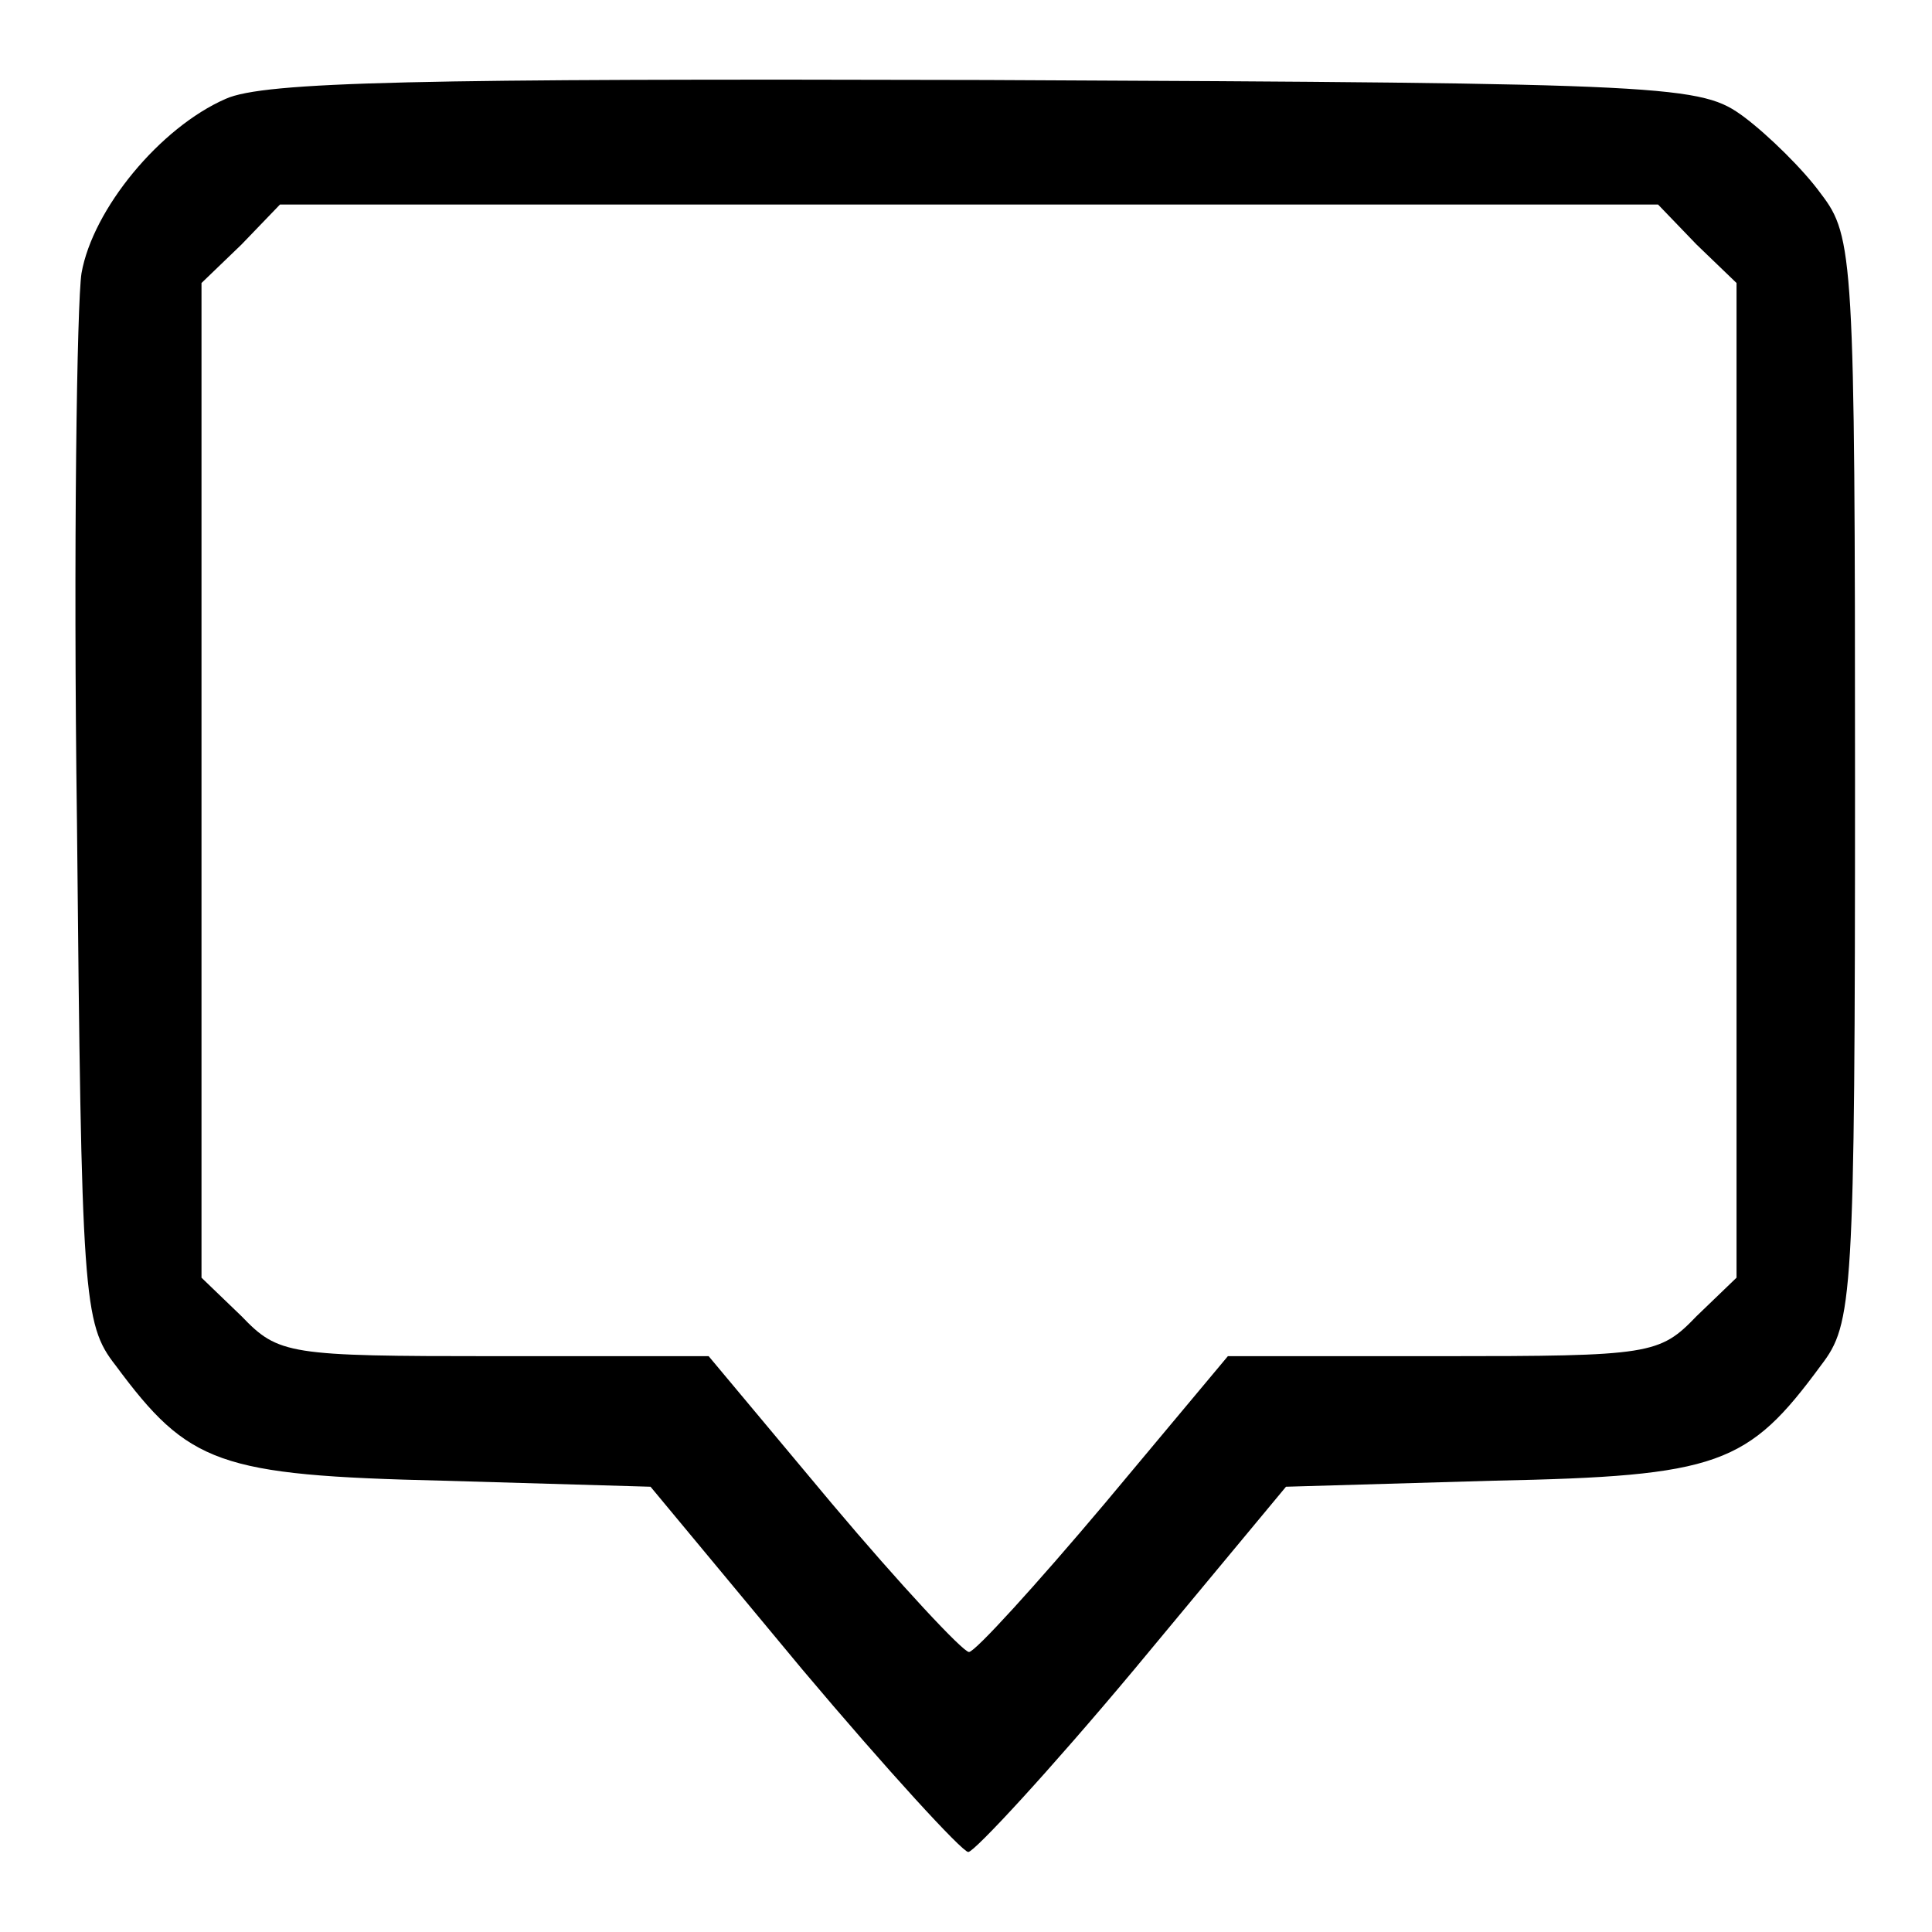
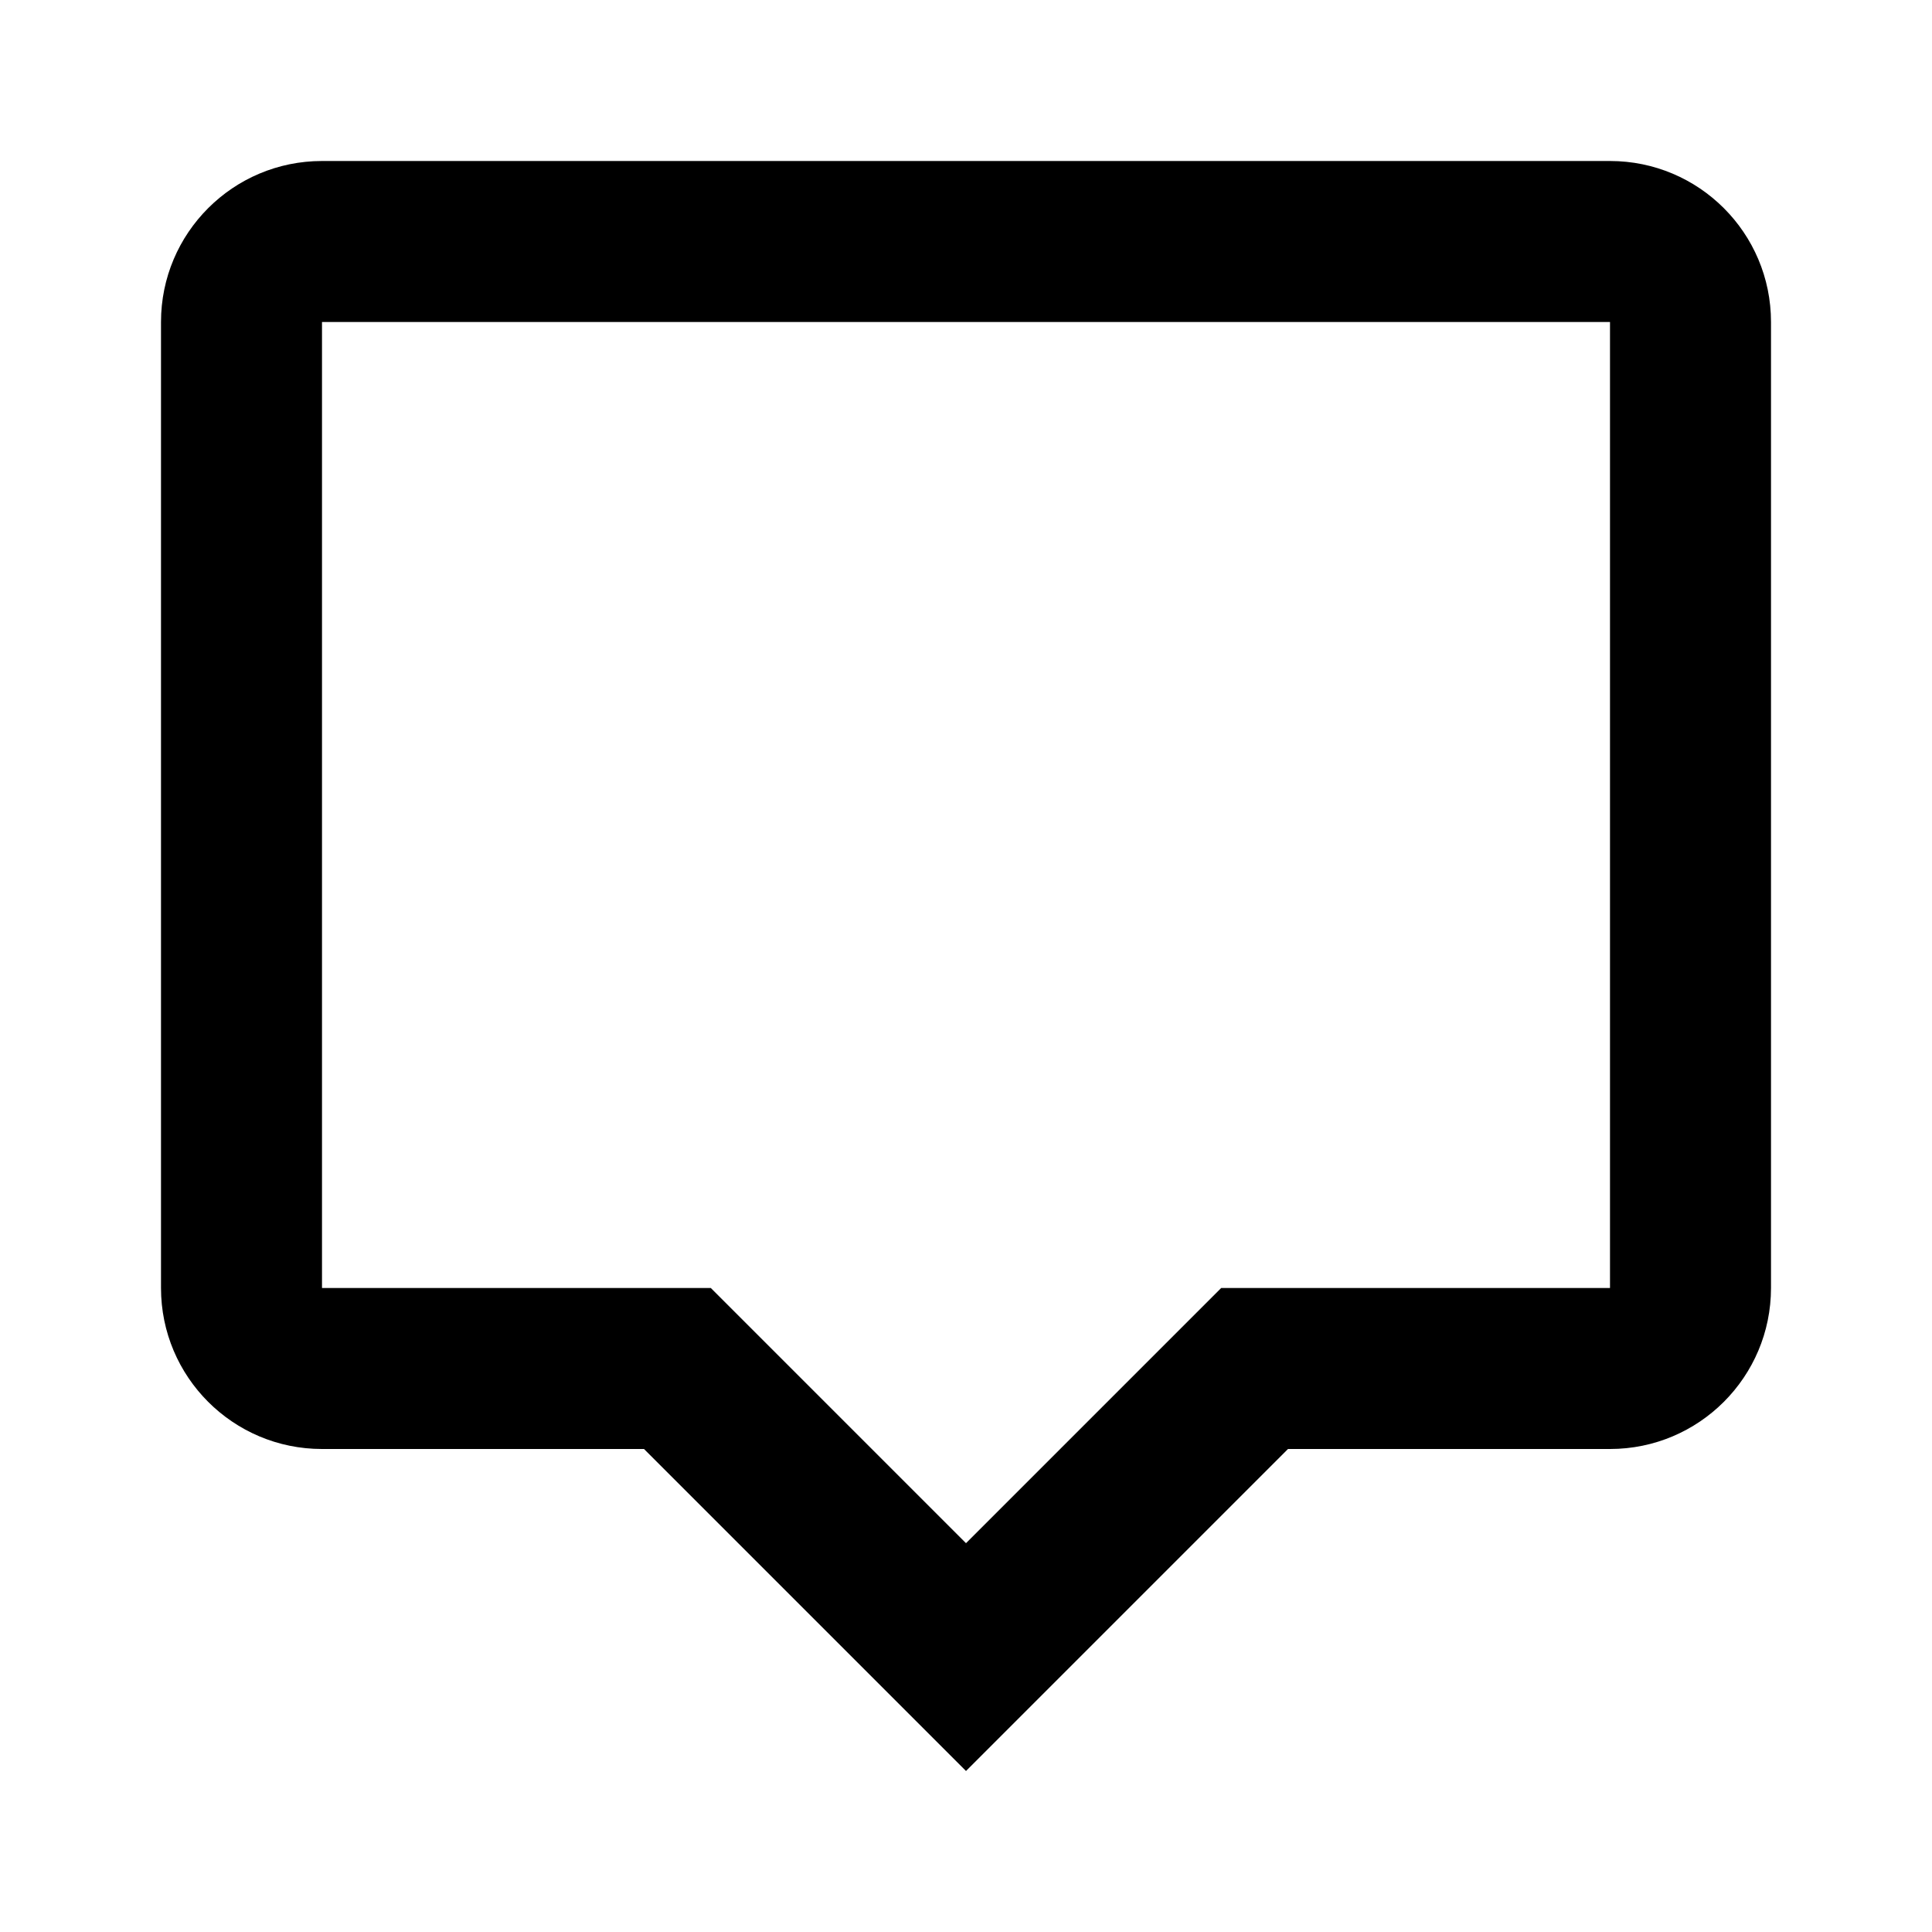
- <svg xmlns="http://www.w3.org/2000/svg" version="1.1" x="0px" y="0px" viewBox="0 0 256 256" enable-background="new 0 0 256 256" xml:space="preserve">
-   <g>
-     <g>
-       <g>
-         <path fill="#000000" d="M29.9,13.1c-8.7,3.8-17.6,14.6-19.1,23.1c-0.6,3.8-1.1,36.4-0.6,72.9c0.6,62.9,0.8,66.3,5.1,71.8c9.7,13.1,13.6,14.6,43.4,15.3l27.5,0.8l20.1,24.2c11.2,13.3,21.2,24.2,22,24.2c0.8,0,10.8-10.8,22-24.2l20.1-24.2l27.5-0.8c29.9-0.6,33.7-2.1,43.4-15.3c4.2-5.5,4.5-8.5,4.5-77.6c0-69.1-0.2-72-4.5-77.6c-2.3-3.2-7-7.8-10.2-10.2c-5.7-4.2-8.5-4.5-100.4-4.9C55.5,10.4,35,10.8,29.9,13.1z M224.8,32.4l5.3,5.1v65.9v65.9l-5.3,5.1c-4.9,5.1-6.1,5.3-33.7,5.3h-28.4l-16.3,19.5c-9.1,10.8-17.2,19.7-18,19.7c-0.8,0-9.1-8.9-18.2-19.7l-16.3-19.5H65.5c-27.3,0-28.6-0.2-33.5-5.3l-5.3-5.1v-65.9V37.5l5.3-5.1l5.1-5.3h91.3h91.3L224.8,32.4z" />
-       </g>
-     </g>
-   </g>
+ <svg xmlns="http://www.w3.org/2000/svg" version="1.1" id="mdi-tooltip-outline" width="24" height="24" viewBox="0 0 24 24">
+   <path d="M4,2H20A2,2 0 0,1 22,4V16A2,2 0 0,1 20,18H16L12,22L8,18H4A2,2 0 0,1 2,16V4A2,2 0 0,1 4,2M4,4V16H8.83L12,19.17L15.17,16H20V4H4Z" />
</svg>
